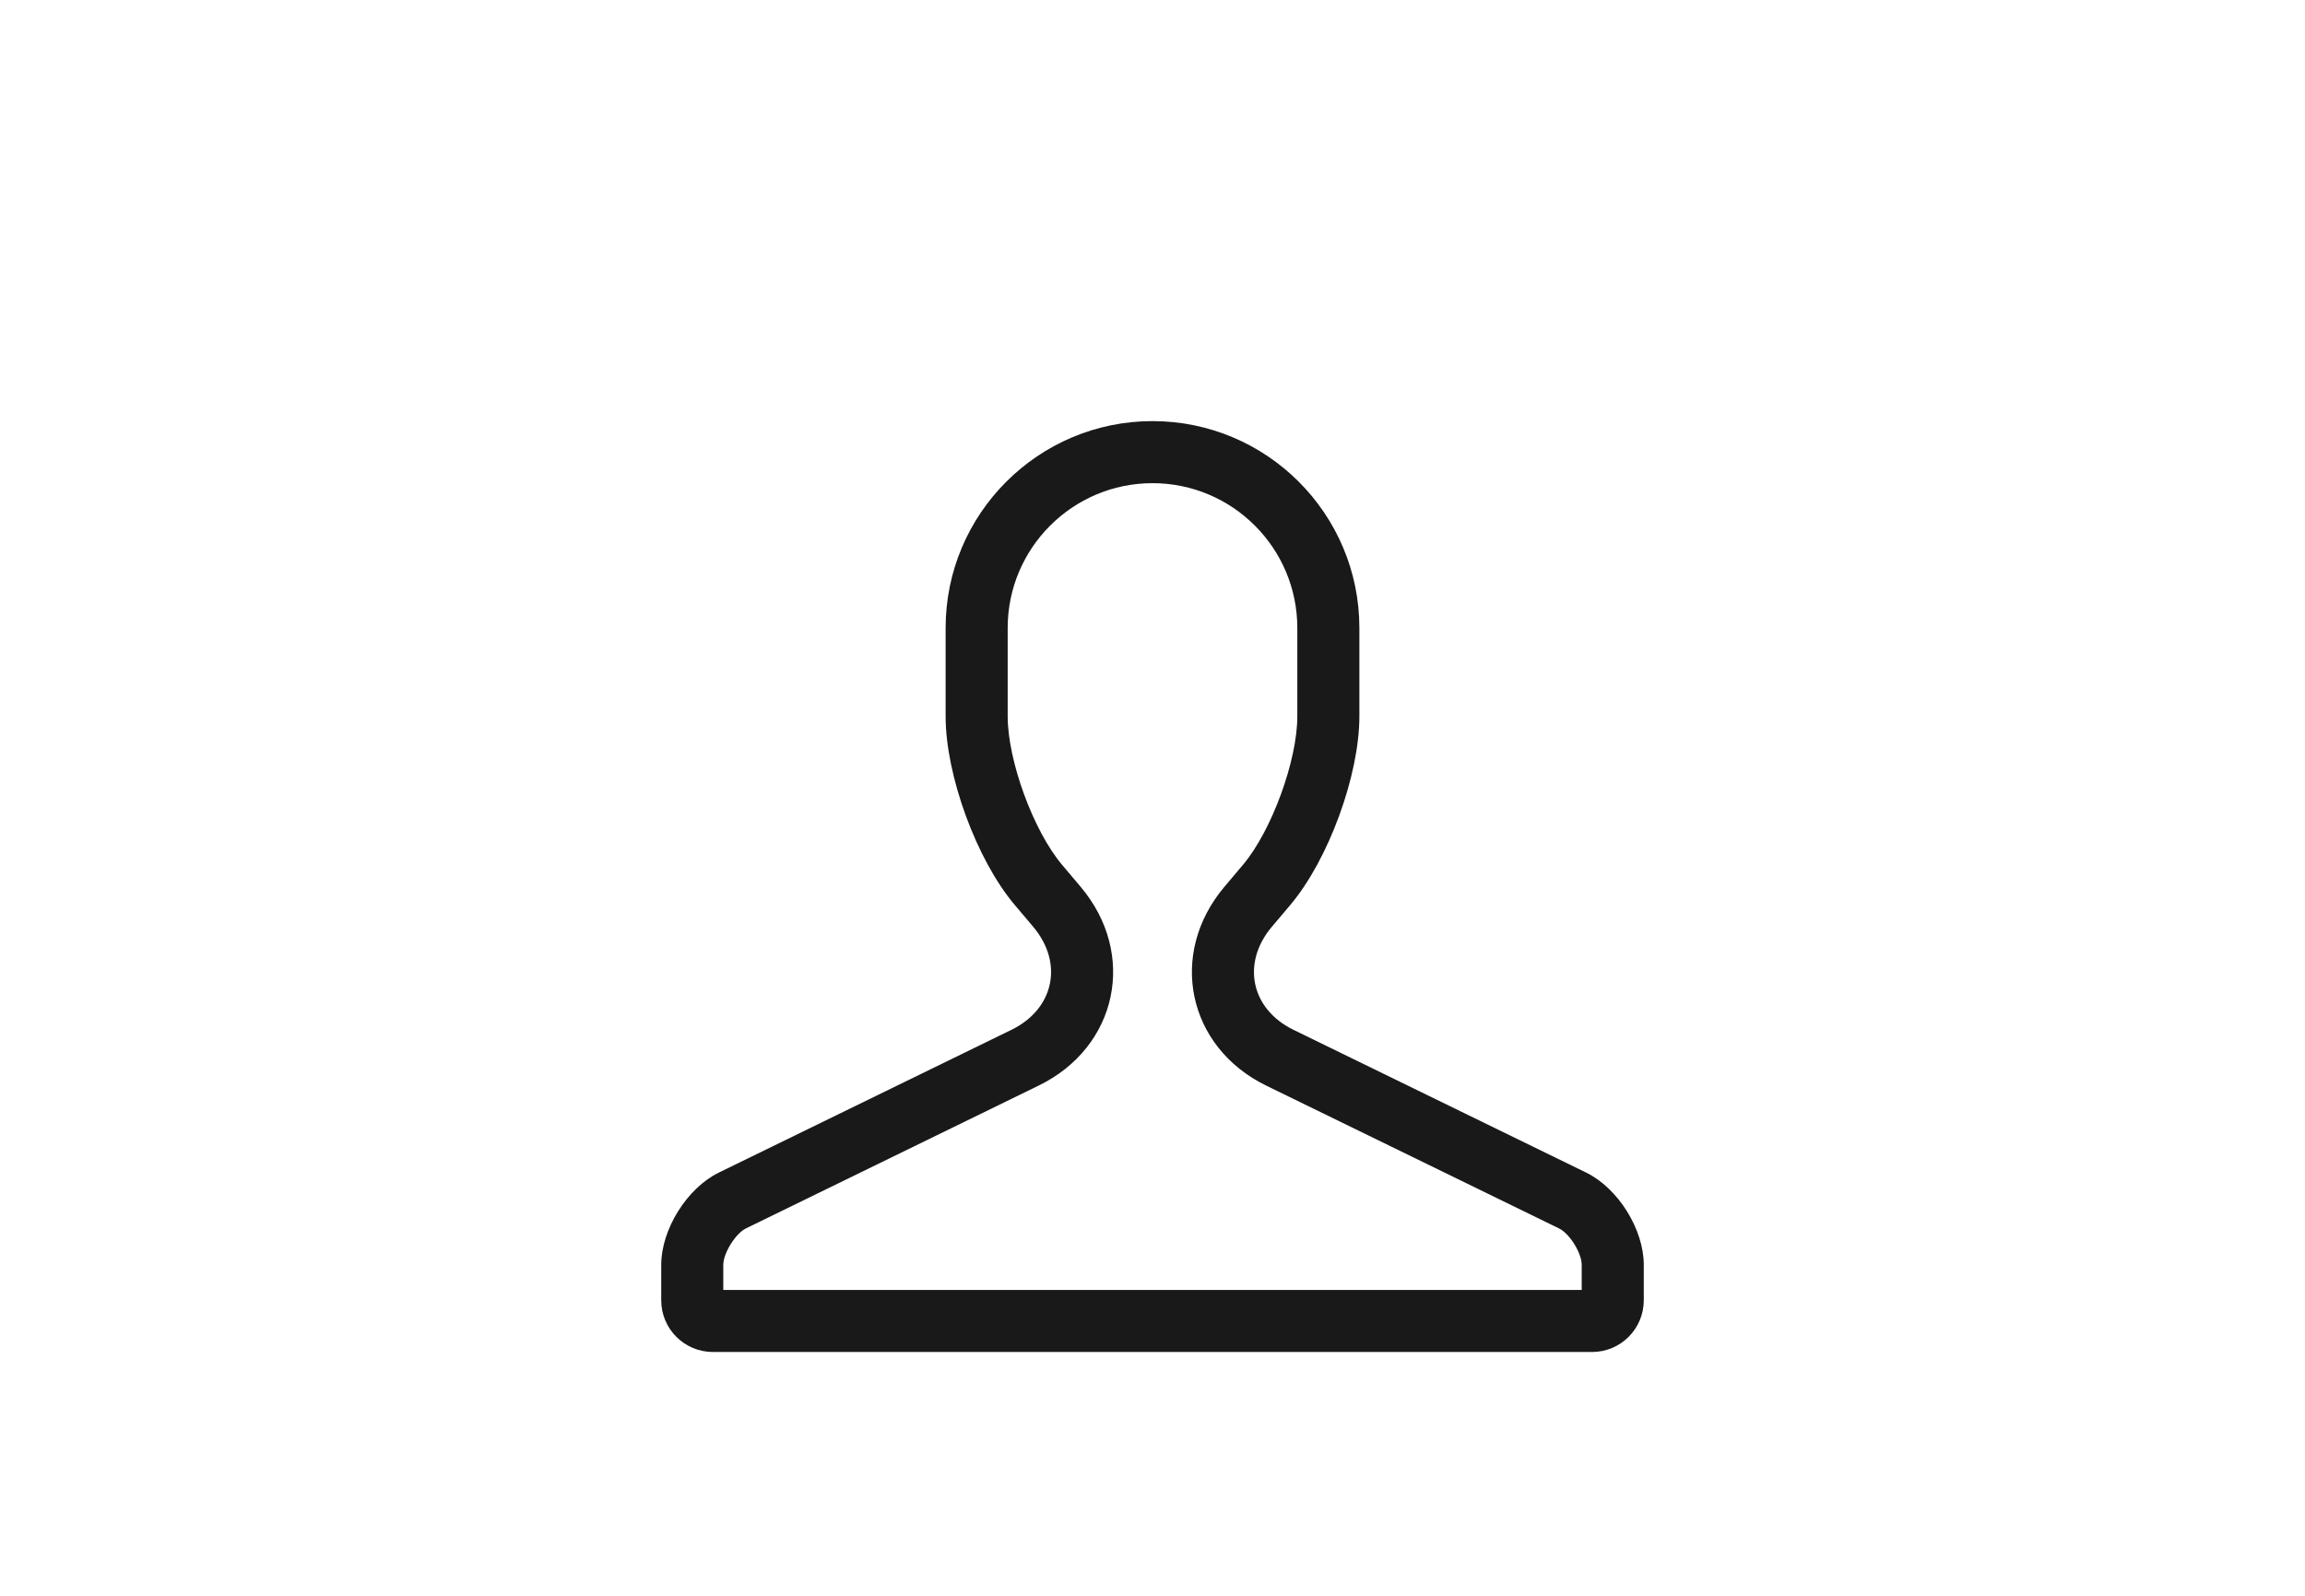
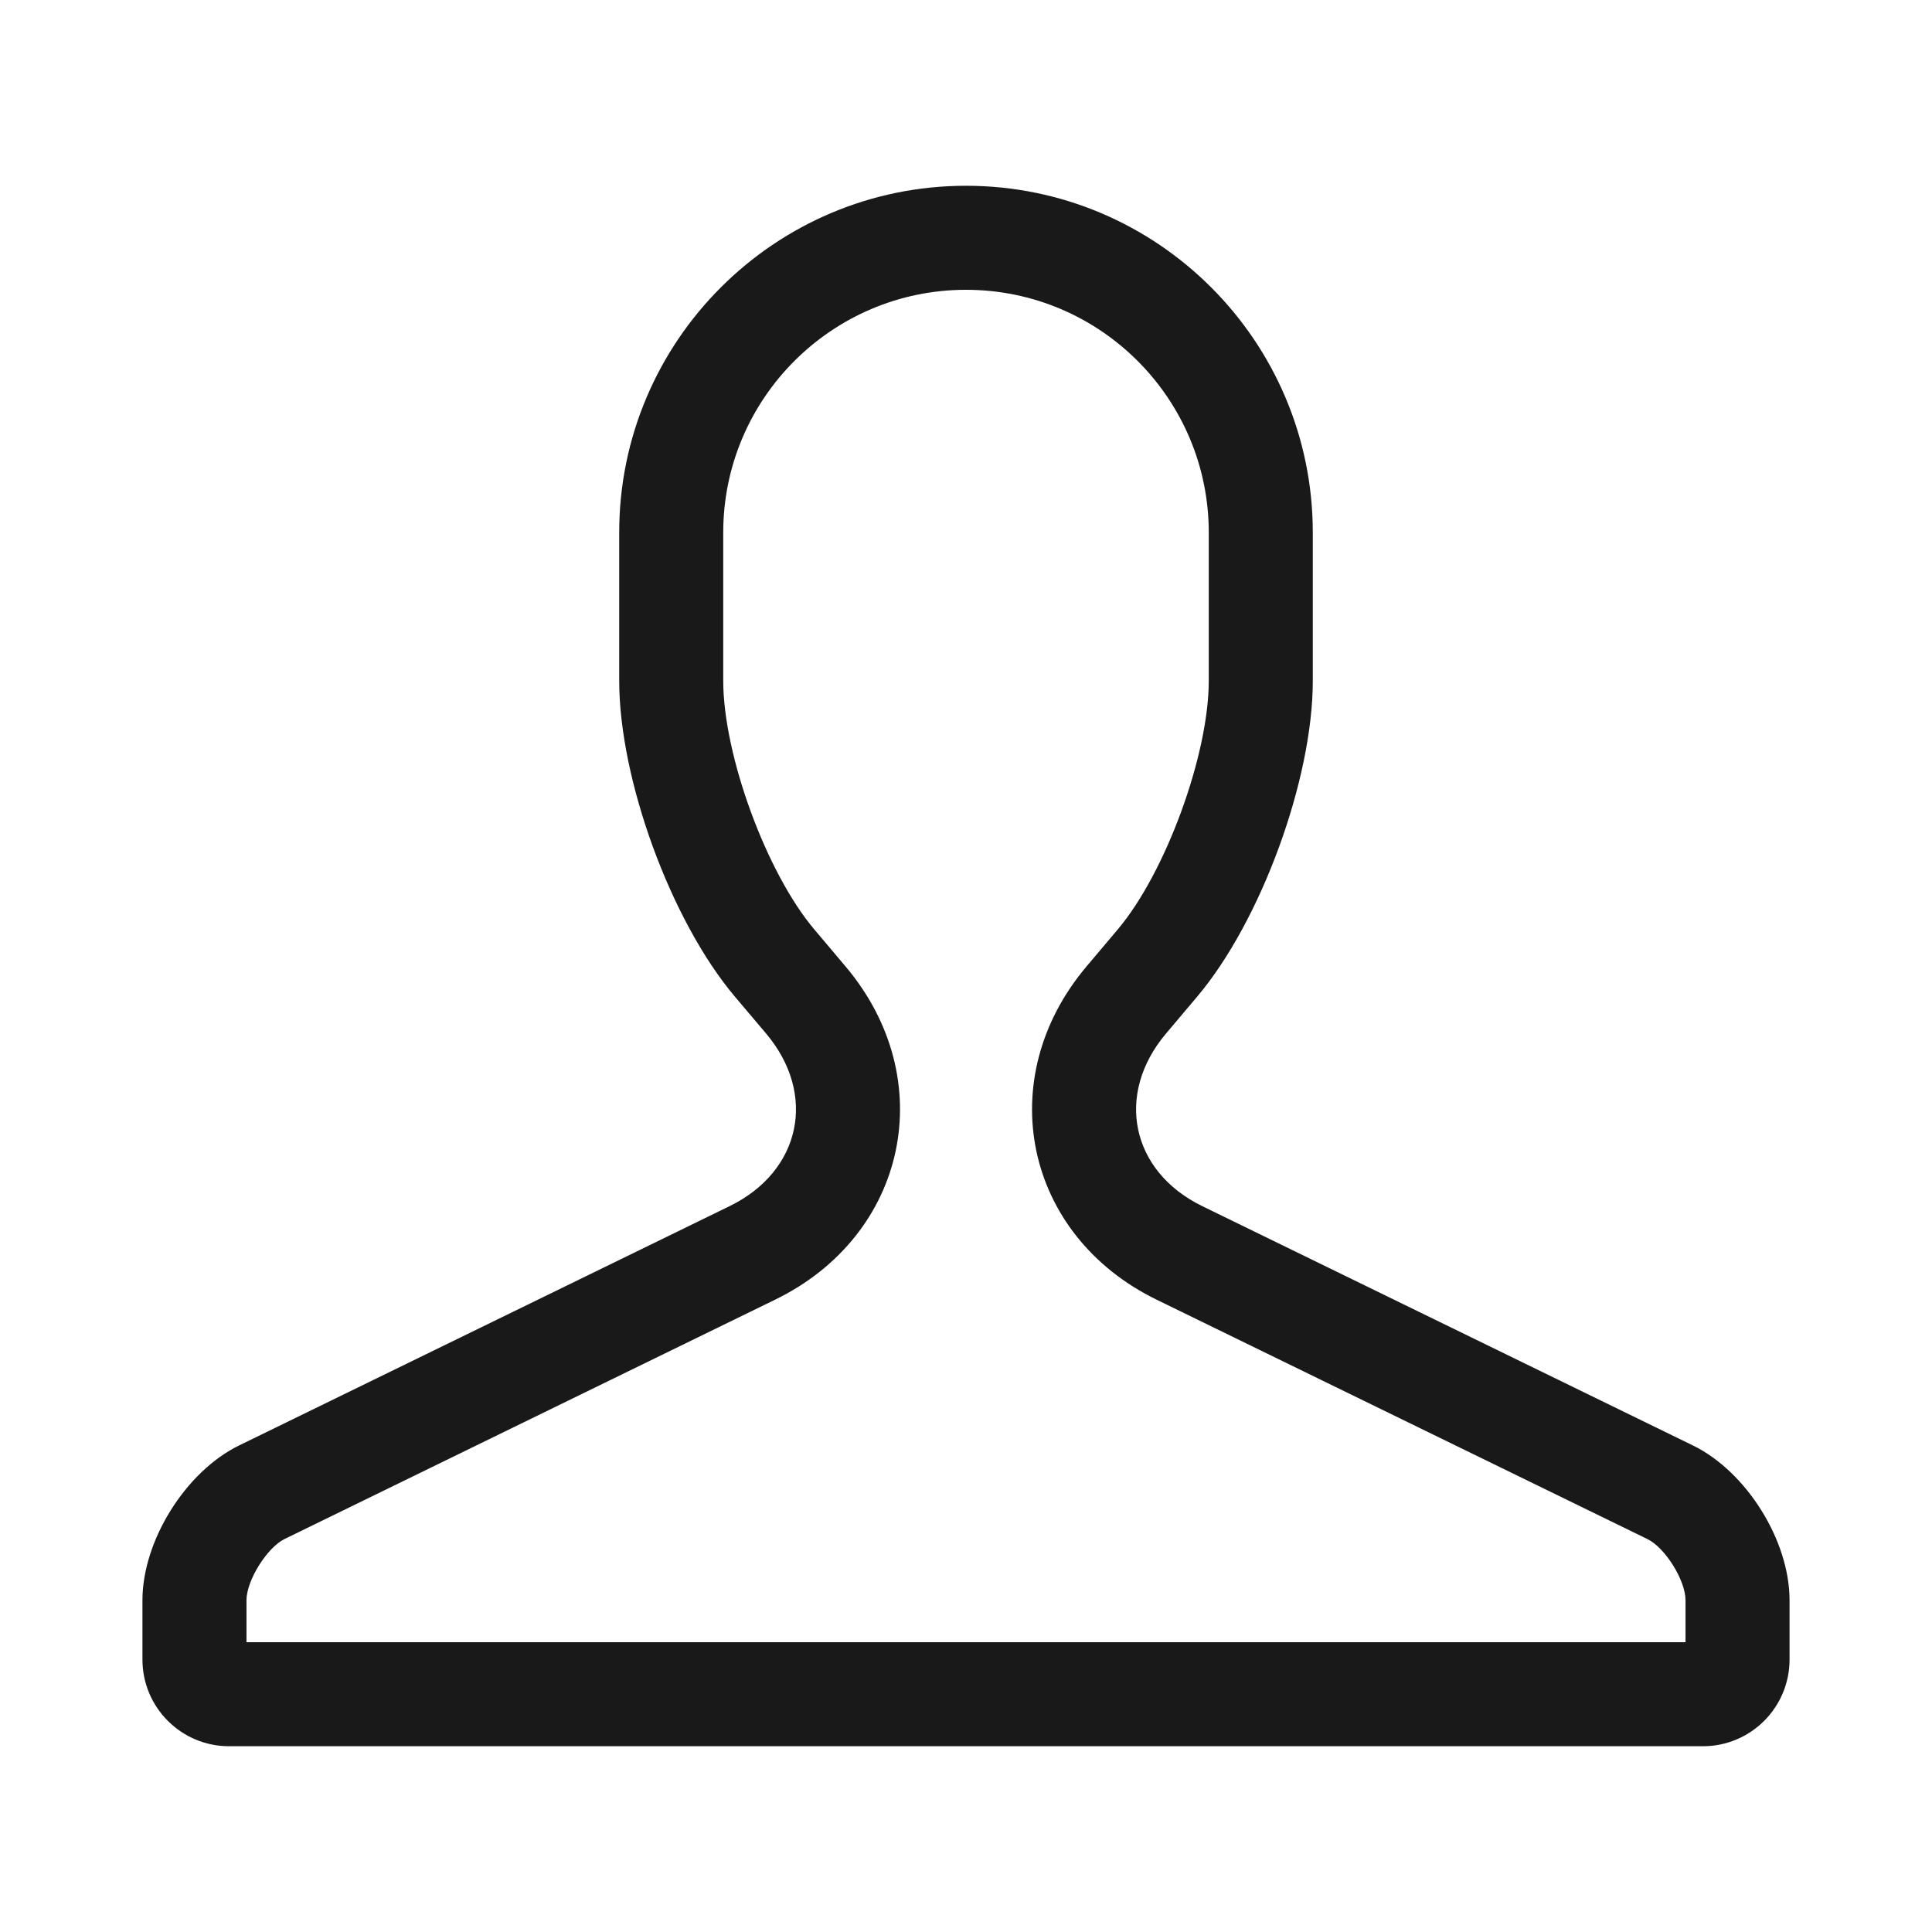
- <svg xmlns="http://www.w3.org/2000/svg" width="52" height="36" viewBox="0 0 52 36" fill="none">
+ <svg xmlns="http://www.w3.org/2000/svg" width="26" height="26" viewBox="13 7 26 26" fill="none">
  <path fill-rule="evenodd" clip-rule="evenodd" d="M35.683 29.1V28.535C35.683 28.267 35.409 27.828 35.17 27.712L28.566 24.491C26.785 23.622 26.345 21.52 27.621 20.007L28.043 19.507C28.686 18.745 29.267 17.159 29.267 16.162V14.167C29.267 12.364 27.803 10.9 26 10.9C24.199 10.9 22.733 12.364 22.733 14.166V16.161C22.733 17.16 23.312 18.741 23.957 19.506L24.379 20.006C25.658 21.521 25.213 23.621 23.434 24.489L16.83 27.711C16.593 27.827 16.317 28.27 16.317 28.535V29.1H35.683ZM14.917 29.333V28.535C14.917 27.735 15.498 26.804 16.216 26.453L22.82 23.231C23.778 22.763 24.001 21.728 23.309 20.908L22.887 20.409C22.029 19.391 21.333 17.491 21.333 16.161V14.166C21.333 11.589 23.428 9.5 26 9.5C28.577 9.5 30.667 11.592 30.667 14.167V16.162C30.667 17.491 29.968 19.397 29.113 20.41L28.691 20.91C28.003 21.725 28.218 22.763 29.18 23.232L35.784 26.453C36.501 26.804 37.083 27.729 37.083 28.535V29.333C37.083 29.978 36.561 30.5 35.917 30.5H16.083C15.439 30.5 14.917 29.978 14.917 29.333Z" fill="black" fill-opacity="0.9" />
</svg>
